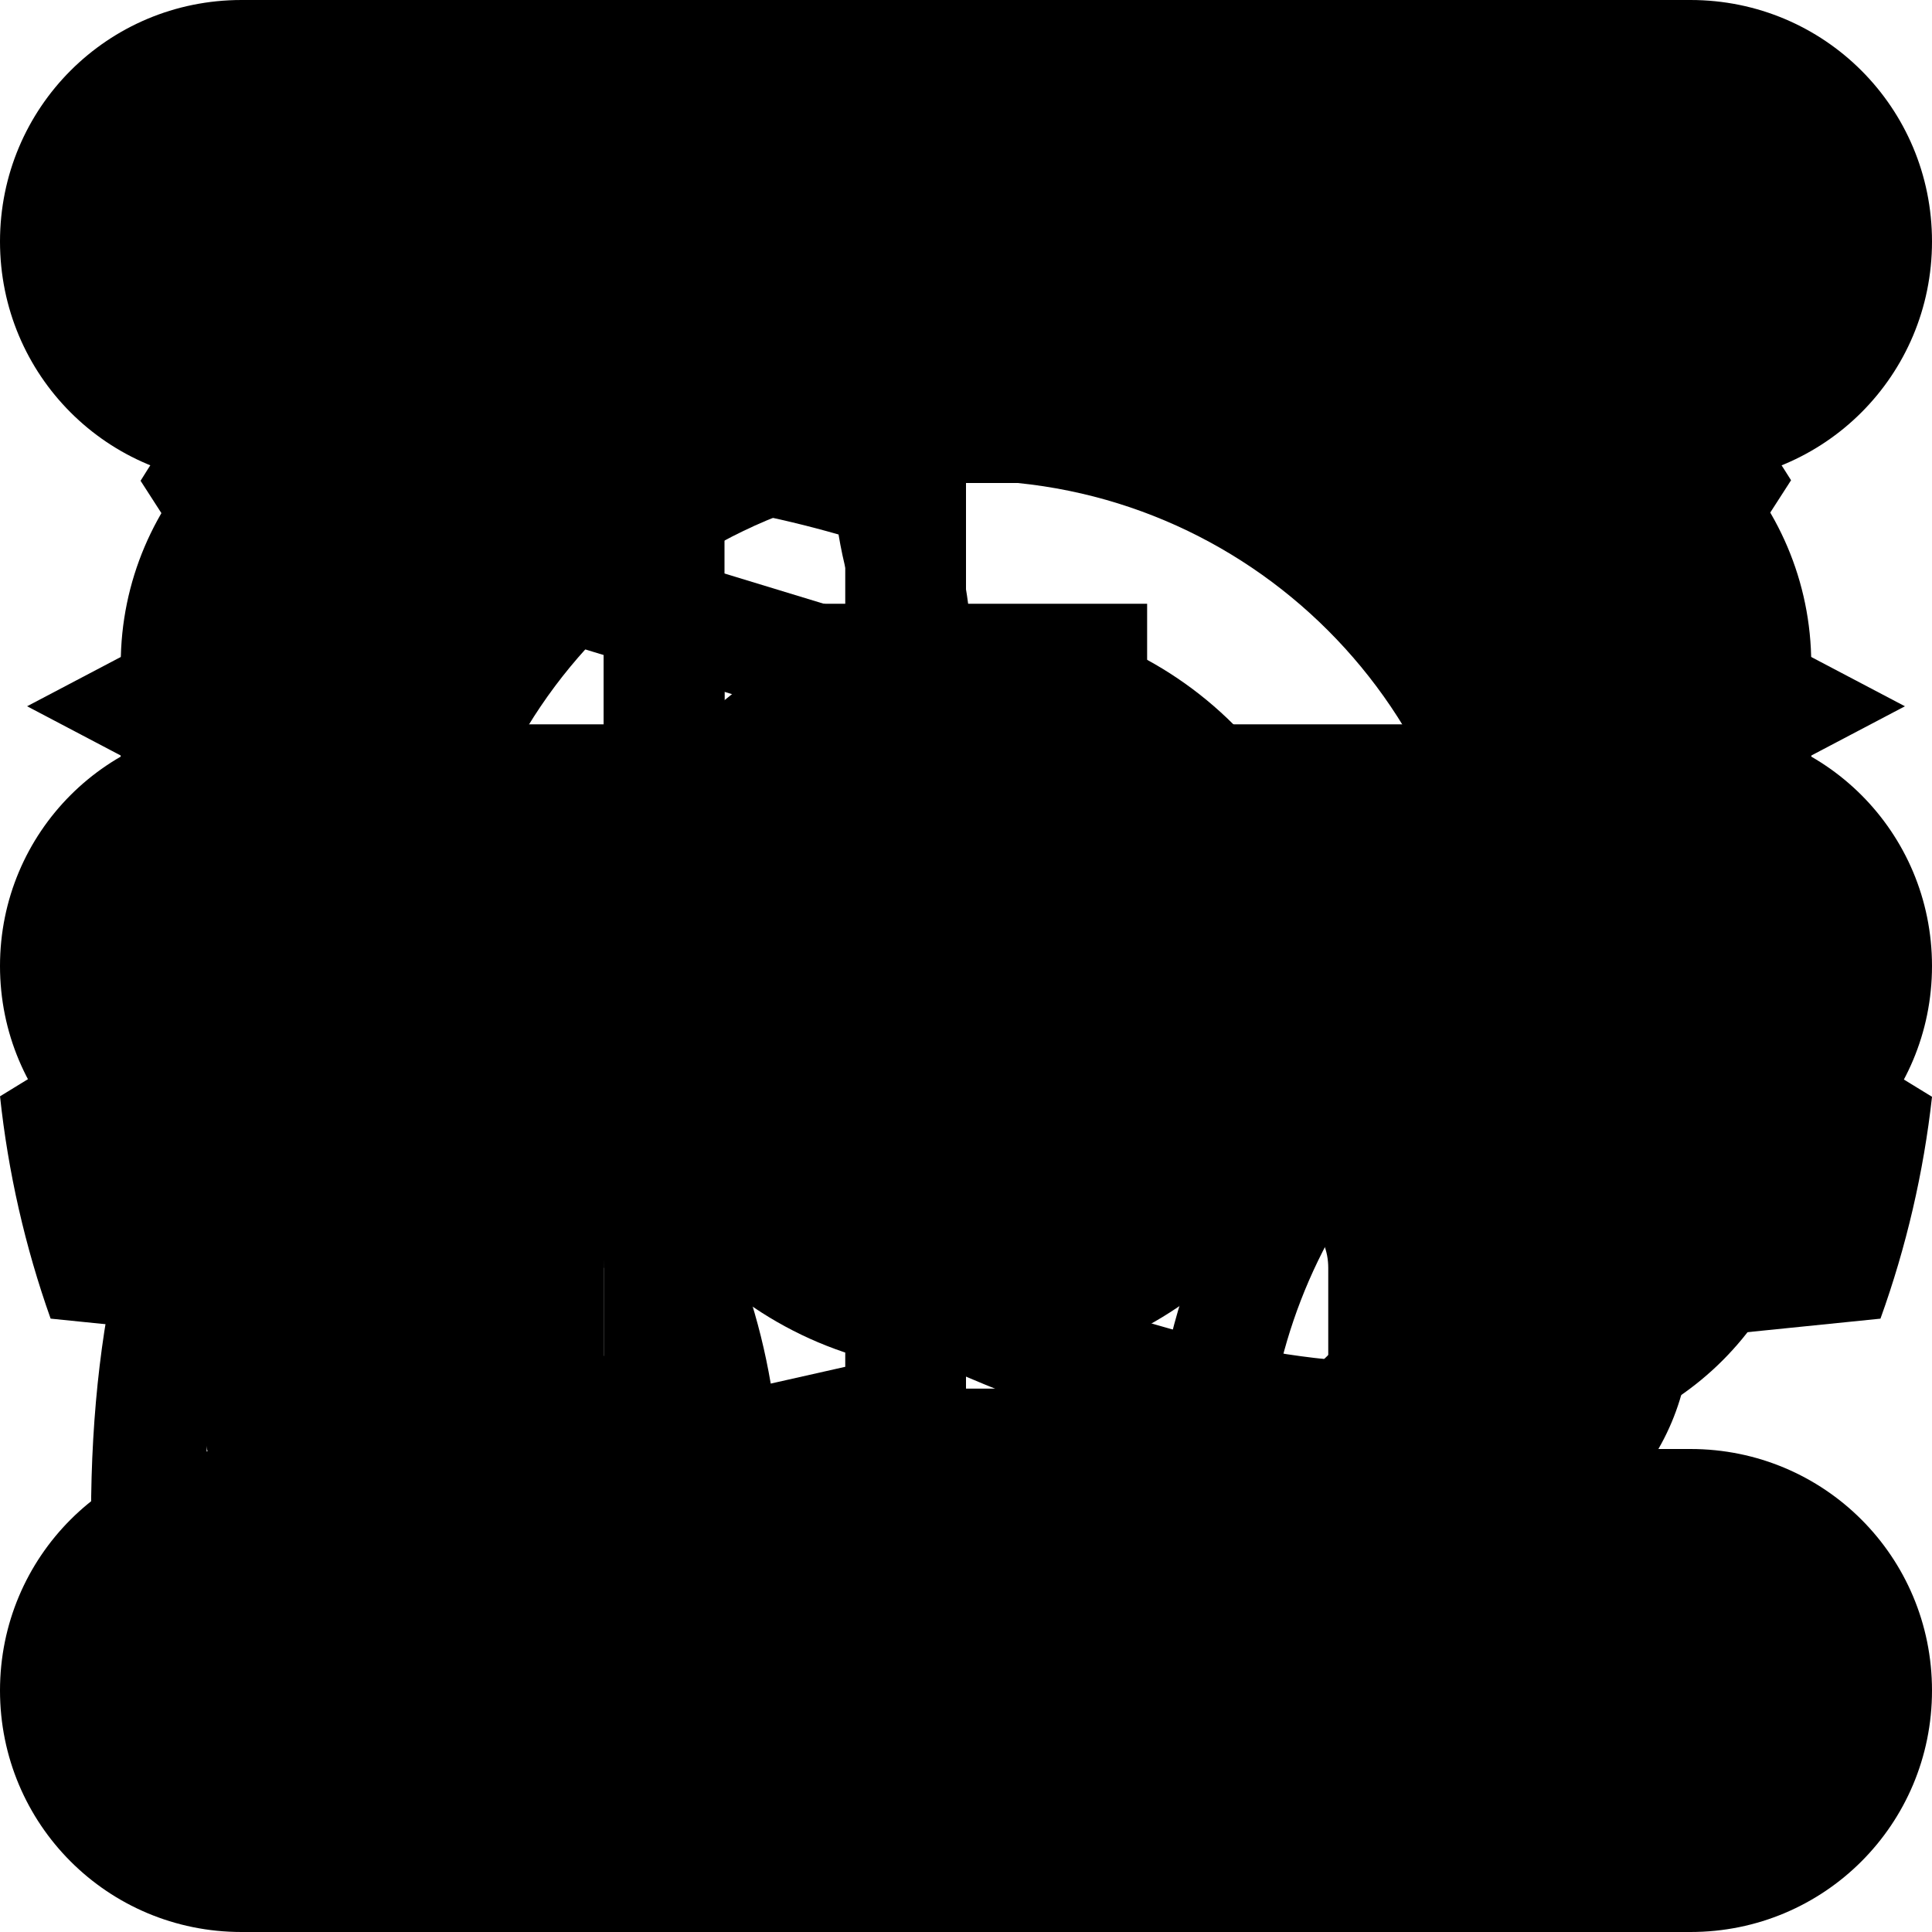
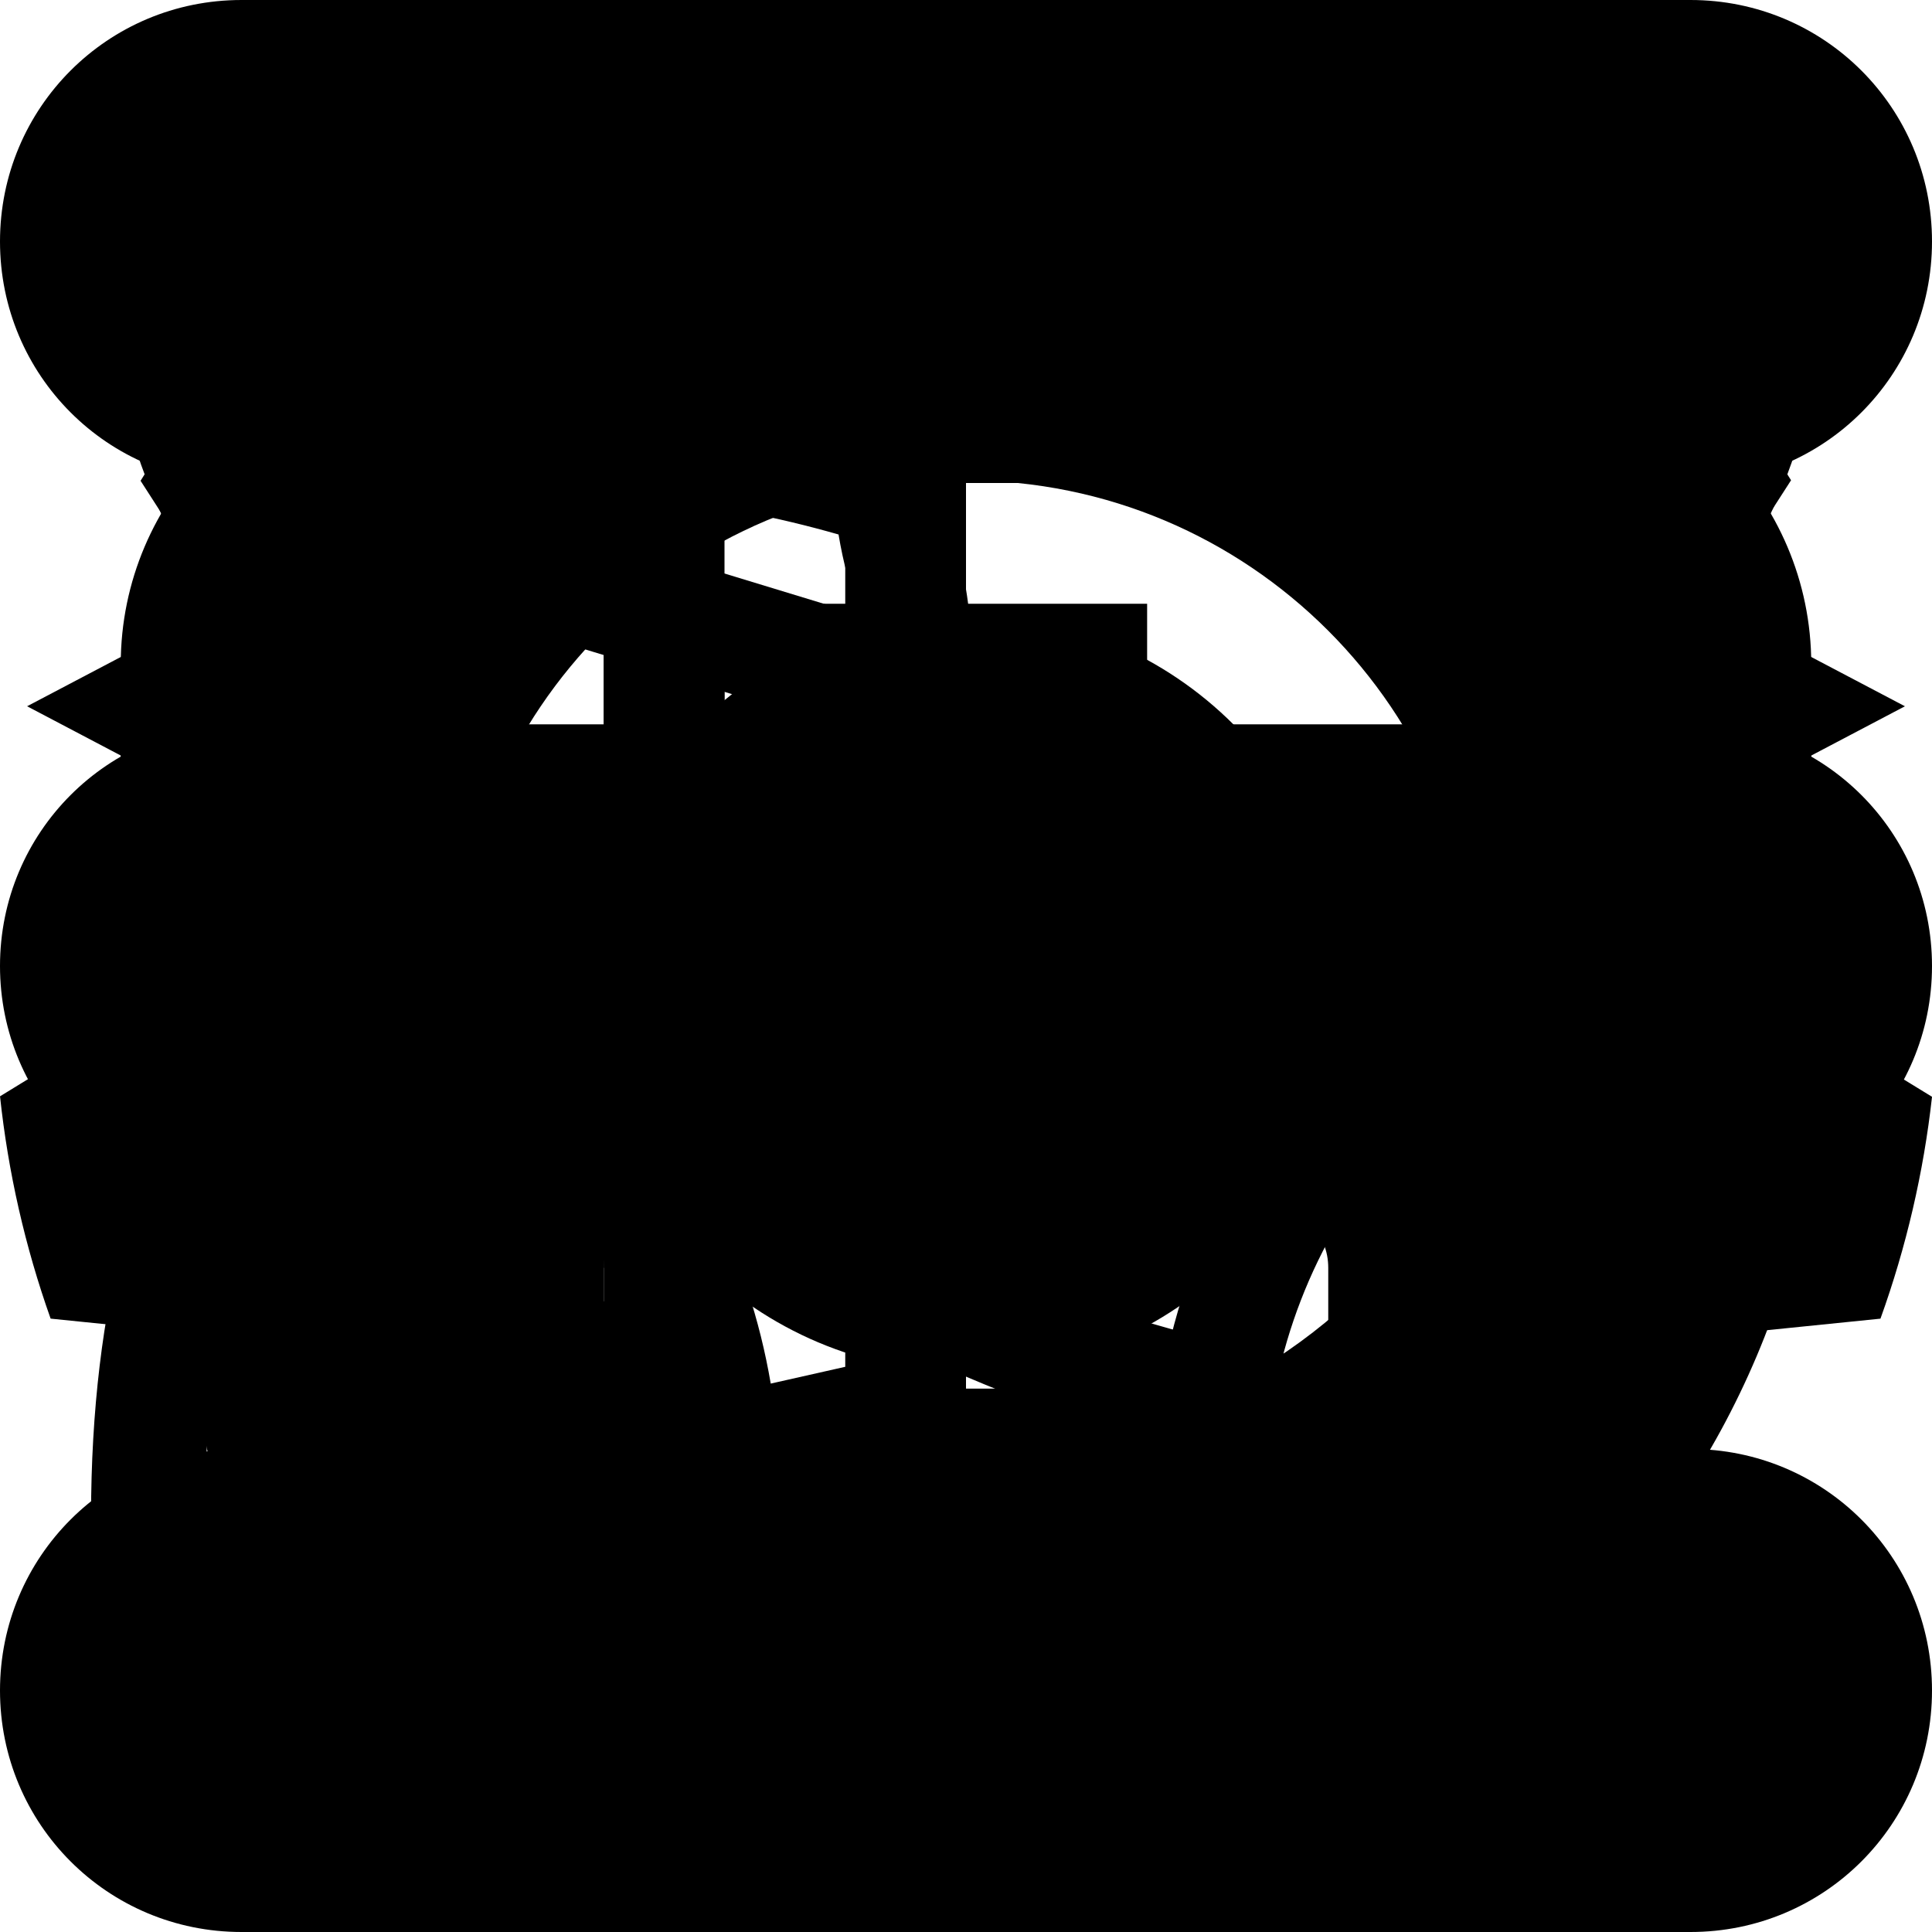
<svg xmlns="http://www.w3.org/2000/svg" width="16" height="16" version="1.1" viewBox="0 0 256 256">
  <path id="fondamental" d="m197.51 10.977c-12.9-7.448-28.63-9.993-44.096-5.849-23.814 6.381-40.226 26.815-42.743 49.994-7.583-1.915-14.918-3.165-21.862-3.723-21.444-1.722-40.563 3.113-49.255 18.168-8.692 15.054-3.321 34.032 8.893 51.742 0.33 0.478 0.686 0.956 1.026 1.434-5.145 4.869-9.684 10.542-13.401 16.981-20.787 36.004-8.392 82.262 27.612 103.05 36.004 20.787 82.262 8.392 103.05-27.612 3.717-6.438 6.354-13.206 8.001-20.096 0.586 0.056 1.18 0.126 1.761 0.173 21.444 1.722 40.563-3.116 49.254-18.17 8.692-15.054 3.321-34.03-8.892-51.739-3.954-5.734-8.713-11.459-14.163-17.067 18.82-13.769 28.314-38.202 21.932-62.019-4.144-15.466-14.215-27.817-27.116-35.265zm-7.453 12.909c9.549 5.513 16.984 14.687 20.079 26.238 6.19 23.102-7.406 46.651-30.508 52.841-11.46 3.071-21.233 9.4-28.555 17.708-3.634-3.179-7.617-6.06-11.953-8.563-4.335-2.503-8.822-4.512-13.392-6.07 3.534-10.495 4.129-22.124 1.058-33.583-6.19-23.102 7.406-46.651 30.508-52.841 11.551-3.095 23.214-1.243 32.762 4.27zm-3.131 5.599c-17.836-10.298-40.862-4.128-51.159 13.708l12.99 7.5c6.244-10.815 19.854-14.462 30.669-8.218zm1.967 86.238c6.255 6.058 11.523 12.186 15.616 18.12 10.535 15.275 12.675 28.059 8.249 35.723-4.425 7.664-16.566 12.203-35.062 10.717-18.496-1.486-41.964-9.001-65.045-22.326-23.081-13.326-41.322-29.892-51.856-45.167-10.535-15.275-12.676-28.06-8.251-35.724 4.425-7.664 16.568-12.202 35.064-10.716 7.186 0.577 15.129 2.082 23.503 4.472 0.306 1.839 0.697 3.68 1.19 5.518 3.095 11.551 1.217 23.166-4.31 32.739-1.641 2.842-3.606 5.49-5.849 7.897l-9.8e-4 2e-3c10.02 0.126 20.157 2.741 29.481 8.124 9.325 5.384 16.658 12.857 21.777 21.472 0.963-3.148 2.275-6.175 3.916-9.018 5.527-9.573 14.647-17.007 26.198-20.102 1.84-0.493 3.632-1.075 5.381-1.731zm-29.013 77.021c-1.343 5.102-3.368 10.118-6.138 14.916-16.734 28.984-53.575 38.855-82.559 22.122-28.984-16.734-38.855-53.575-22.122-82.559 2.77-4.798 6.103-9.057 9.851-12.77 1.558 1.722 3.201 3.433 4.89 5.135-3.288 3.252-6.211 6.972-8.63 11.163-14.697 25.455-5.918 58.225 19.538 72.921 25.455 14.697 58.226 5.916 72.922-19.539 2.419-4.19 4.194-8.579 5.366-13.052 2.315 0.611 4.614 1.177 6.881 1.663zm-21.189-6.128c-0.852 3.426-2.19 6.796-4.049 10.017-10.643 18.435-33.997 24.692-52.432 14.049-18.435-10.643-24.691-33.996-14.047-52.431 1.859-3.22 4.109-6.062 6.651-8.512 8.93 7.554 19.112 14.728 30.337 21.209 11.226 6.481 22.532 11.711 33.54 15.668z" />
  <path id="intermediaire" d="m128 2.875c-21.792 0-43.584 8.291-60.168 24.875-33.167 33.167-33.167 87.171 0 120.34 10.9 10.9 17.424 24.438 19.65 38.545l-11.754 2.648 3.297 14.633 9.336-2.103v4.83l-12.633 2.846 3.297 14.633 9.336-2.103v4.83l-12.633 2.846 3.297 14.633 73.613-16.584v4.83l-26.287 5.922 3.297 14.633 50.623-11.404-3.297-14.633-9.336 2.103v-4.83l12.633-2.846-3.297-14.633-9.336 2.103v-4.83l12.633-2.846-3.297-14.633-8.744 1.971c1.903-14.829 8.519-29.142 19.938-40.561 33.167-33.167 33.167-87.171 0-120.34-16.584-16.584-38.376-24.875-60.168-24.875zm0 14.906c17.922 0 35.845 6.859 49.562 20.576 27.435 27.435 27.435 71.688 0 99.123-15.177 15.177-23.427 34.742-24.721 54.635l-49.48 11.146v-4.83l26.287-5.922-3.297-14.633-24.225 5.457c-2.858-16.795-10.753-32.919-23.688-45.854-27.435-27.435-27.435-71.688 0-99.123 13.717-13.717 31.639-20.576 49.561-20.576zm-16.119 9.982c-16.568 4.439-29.851 15.223-37.814 29.016l12.99 7.5c6.056-10.489 16.054-18.637 28.707-22.027zm40.758 179.77v4.83l-49.277 11.102v-4.83z" />
  <path id="avance" d="m128 28.144-124.41 65.439 7.312 3.846 18.24 9.594v19.477c-9.864 3.201-17.078 12.513-17.078 23.387 0 5.162 1.63 9.97 4.393 13.943-2.822 10.299-4.393 23.086-4.393 37.088v7.5h49.154v-7.5c0-0.426-0.015-0.84-0.018-1.264 25.27 2.688 48.288 12.824 66.801 28.203v-2e-3c21.759-18.075 49.733-28.938 80.283-28.938h7.5v-7.5c0-25.063-6.578-48.648-18.094-69.047l54.723-28.785zm0 15.385 95.164 50.055-95.164 50.057-83.859-44.109v-0.037h-0.068l-11.236-5.91 25.471-13.396 67.508 20.57 4.373-14.348-53.004-16.152zm-83.859 71.385 14.172 7.455c-1.765 3.13-3.414 6.334-4.941 9.607-2.618-2.448-5.754-4.348-9.23-5.477zm140.27 14.441c9.315 16.371 15.016 35.03 16.127 54.955-26.865 1.473-51.742 10.493-72.535 24.967-19.496-13.572-42.588-22.325-67.537-24.58-0.601-6.36-1.556-12.292-2.828-17.646 0.551-2.823 1.184-5.614 1.92-8.365 0.515-1.325 0.912-2.704 1.191-4.125 2.701-8.858 6.359-17.294 10.857-25.201l56.398 29.666zm-147.77 10.955c5.378 0 9.576 4.198 9.576 9.576 0 5.378-4.198 9.578-9.576 9.578-5.378 0-9.578-4.2-9.578-9.578 0-5.378 4.2-9.576 9.578-9.576zm-7.004 33.121c2.224 0.669 4.574 1.033 7.004 1.033 2.429 0 4.779-0.364 7.002-1.033 1.153 5.841 1.972 12.655 2.322 19.986h-18.65c0.351-7.332 1.169-14.145 2.322-19.986z" />
+   <path id="expert" d="m 24.956,7.815 a 8.013,8.013 0 0 0 -7.371,5.681 c -4.398,14.513 -4.398,30.198 0,44.711 2.747,9.066 7.227,17.507 13.005,24.93 -8.473,15.76 -13.349,33.733 -13.349,52.88 0,61.953 50.223,112.175 112.175,112.175 61.953,0 112.175,-50.223 112.175,-112.175 0,-20.058 -5.298,-38.872 -14.523,-55.164 4.955,-6.864 8.873,-14.486 11.346,-22.645 4.398,-14.513 4.398,-30.198 0,-44.711 a 8.013,8.013 0 0 0 -7.856,-5.681 8.013,8.013 0 0 0 -6.401,3.443 c -5.952,8.565 -13.469,16.067 -22.034,22.019 -4.259,2.96 -8.842,5.409 -13.568,7.574 -17.173,-10.728 -37.398,-17.011 -59.139,-17.011 -22.26,0 -42.931,6.56 -60.36,17.762 -5.313,-2.306 -10.45,-5.027 -15.196,-8.326 -8.565,-5.952 -16.067,-13.454 -22.019,-22.019 a 8.013,8.013 0 0 0 -6.886,-3.443 z m 5.43,26.588 c 4.407,4.427 9.199,8.466 14.335,12.034 12.925,8.981 27.858,14.961 43.412,17.371 a 8.013,8.013 0 1 0 2.707,-15.79 c 11.805,-5.22 24.832,-8.153 38.576,-8.153 13.385,0 26.104,2.783 37.668,7.746 -0.562,0.098 -1.111,0.273 -1.674,0.36 a 8.013,8.013 0 1 0 2.457,15.837 c 15.553,-2.41 30.487,-8.389 43.412,-17.371 5.136,-3.569 9.927,-7.607 14.335,-12.034 0.151,6.48 -0.665,12.985 -2.535,19.155 -4.465,14.735 -14.946,27.824 -28.341,35.415 a 8.014,8.014 0 1 0 7.903,13.944 c 4.648,-2.634 8.966,-5.775 12.942,-9.296 6.338,12.795 9.984,27.147 9.984,42.394 0,53.102 -43.048,96.15 -96.15,96.15 -53.102,0 -96.15,-43.048 -96.15,-96.15 0,-14.562 3.437,-28.251 9.249,-40.61 3.392,2.795 7.001,5.333 10.845,7.512 a 8.014,8.014 0 1 0 7.903,-13.944 c -13.395,-7.591 -23.876,-20.68 -28.341,-35.415 -1.87,-6.17 -2.686,-12.676 -2.535,-19.155 z m 48.419,67.512 c -6.416,11.113 -2.615,25.321 8.498,31.737 11.113,6.416 25.337,2.615 31.753,-8.498 z m 101.221,0 -40.235,23.239 c 6.416,11.113 20.624,14.914 31.737,8.498 11.113,-6.416 14.914,-20.624 8.498,-31.737 z M 64.784,159.959 a 8.013,8.013 0 0 0 -5.869,12.911 c 16.444,21.925 43.095,35.258 70.501,35.258 27.406,0 54.073,-13.334 70.516,-35.258 a 8.013,8.013 0 0 0 -6.119,-12.911 8.013,8.013 0 0 0 -6.698,3.302 c -13.276,17.702 -35.572,28.842 -57.7,28.842 -22.127,0 -44.408,-11.14 -57.684,-28.842 a 8.013,8.013 0 0 0 -6.948,-3.302 z" />
  <path id="exemples" d="M 72,48 C 49.909,48 32,65.909 32,88 v 72 c 0,22.091 17.909,40 40,40 h 112 c 22.091,0 40,-17.909 40,-40 V 88 C 224,65.909 206.091,48 184,48 Z m 0,16 h 112 c 13.255,0 24,10.745 24,24 v 72 c 0,13.255 -10.745,24 -24,24 H 72 C 58.745,184 48,173.255 48,160 V 88 C 48,74.745 58.902,61.97 72,64 Z m 8,16 v 88 H 96 V 80 Z" />
  <path id="concis" d="M 56 48 C 33.978 48 16 65.978 16 88 L 16 152 C 16 174.022 33.978 192 56 192 L 65.395 192 C 68.723 201.279 77.642 208 88 208 L 168 208 C 178.358 208 187.277 201.279 190.605 192 L 200 192 C 222.022 192 240 174.022 240 152 L 240 88 C 240 65.978 222.022 48 200 48 L 56 48 z M 56 64 L 200 64 C 213.434 64 224 74.566 224 88 L 224 152 C 224 165.434 213.434 176 200 176 L 192 176 L 192 168 C 192 154.842 181.158 144 168 144 L 88 144 C 74.842 144 64 154.842 64 168 L 64 176 L 56 176 C 42.566 176 32 165.434 32 152 L 32 88 C 32 74.566 42.566 64 56 64 z M 104 80 L 104 96 L 99.314 96 C 96.079 96 93.162 97.95 91.924 100.939 C 90.686 103.928 91.371 107.369 93.658 109.656 L 122.344 138.342 C 123.844 139.842 125.878 140.686 128 140.686 C 130.122 140.686 132.156 139.842 133.656 138.342 L 162.342 109.656 C 164.629 107.369 165.314 103.928 164.076 100.939 C 162.838 97.95 159.921 96 156.686 96 L 152 96 L 152 80 L 104 80 z M 88 160 L 168 160 C 172.57 160 176 163.43 176 168 L 176 184 C 176 188.57 172.57 192 168 192 L 88 192 C 83.43 192 80 188.57 80 184 L 80 168 C 80 163.43 83.43 160 88 160 z " />
  <path id="compact" d="M 64,48 C 46.272,48 32,62.272 32,80 v 32 H 96 V 48 Z m 48,0 v 64 H 224 V 80 C 224,62.272 209.728,48 192,48 Z M 48,64 H 80 V 96 H 48 Z m 80,0 h 80 v 32 h -80 z m -96,64 v 48 c 0,17.728 14.272,32 32,32 h 32 v -80 z m 80,0 v 80 h 80 c 17.728,0 32,-14.272 32,-32 v -48 z m -64,16 h 32 v 48 H 48 Z m 80,0 h 80 v 48 h -80 z" />
  <path id="options" d="m178.2 131.56a50.247 50.247 0 0 1-50.247 50.247 50.247 50.247 0 0 1-50.247-50.247 50.247 50.247 0 0 1 50.247-50.247 50.247 50.247 0 0 1 50.247 50.247zm17.66 7e-5a67.907 67.907 0 0 1-67.907 67.907 67.907 67.907 0 0 1-67.907-67.907 67.907 67.907 0 0 1 67.907-67.907 67.907 67.907 0 0 1 67.907 67.907zm-67.907-128.83a128.83 128.83 0 0 0-15.113 1.051l-10.034 29.719a101.31 101.31 0 0 0-35.824 17.265l-29.617-10.73a128.83 128.83 0 0 0-18.738 23.67l16.985 26.384a101.31 101.31 0 0 0-8.836 38.761l-26.773 16.416a128.83 128.83 0 0 0 6.705 29.459l31.169 3.166a101.31 101.31 0 0 0 24.86 31.197l-3.844 31.058a128.83 128.83 0 0 0 27.219 13.114l21.893-22.378a101.31 101.31 0 0 0 19.949 1.992 101.31 101.31 0 0 0 19.873-2.069l21.956 22.443a128.83 128.83 0 0 0 27.246-12.975l-3.876-31.303a101.31 101.31 0 0 0 24.789-31.069l31.229-3.172a128.83 128.83 0 0 0 6.832-29.4l-26.831-16.452a101.31 101.31 0 0 0-8.903-38.749l17.056-26.493a128.83 128.83 0 0 0-18.833-23.581l-29.602 10.725a101.31 101.31 0 0 0-35.77-17.225l-10.076-29.843a128.83 128.83 0 0 0-15.09-0.98z" />
  <path id="menu" d="m32 0c-17.728 0-32 14.272-32 32s14.272 32 32 32h192c17.728 0 32-14.272 32-32s-14.272-32-32-32zm0 96c-17.728 0-32 14.272-32 32s14.272 32 32 32h192c17.728 0 32-14.272 32-32s-14.272-32-32-32zm0 96c-17.728 0-32 14.272-32 32s14.272 32 32 32h192c17.728 0 32-14.272 32-32s-14.272-32-32-32z" />
</svg>
